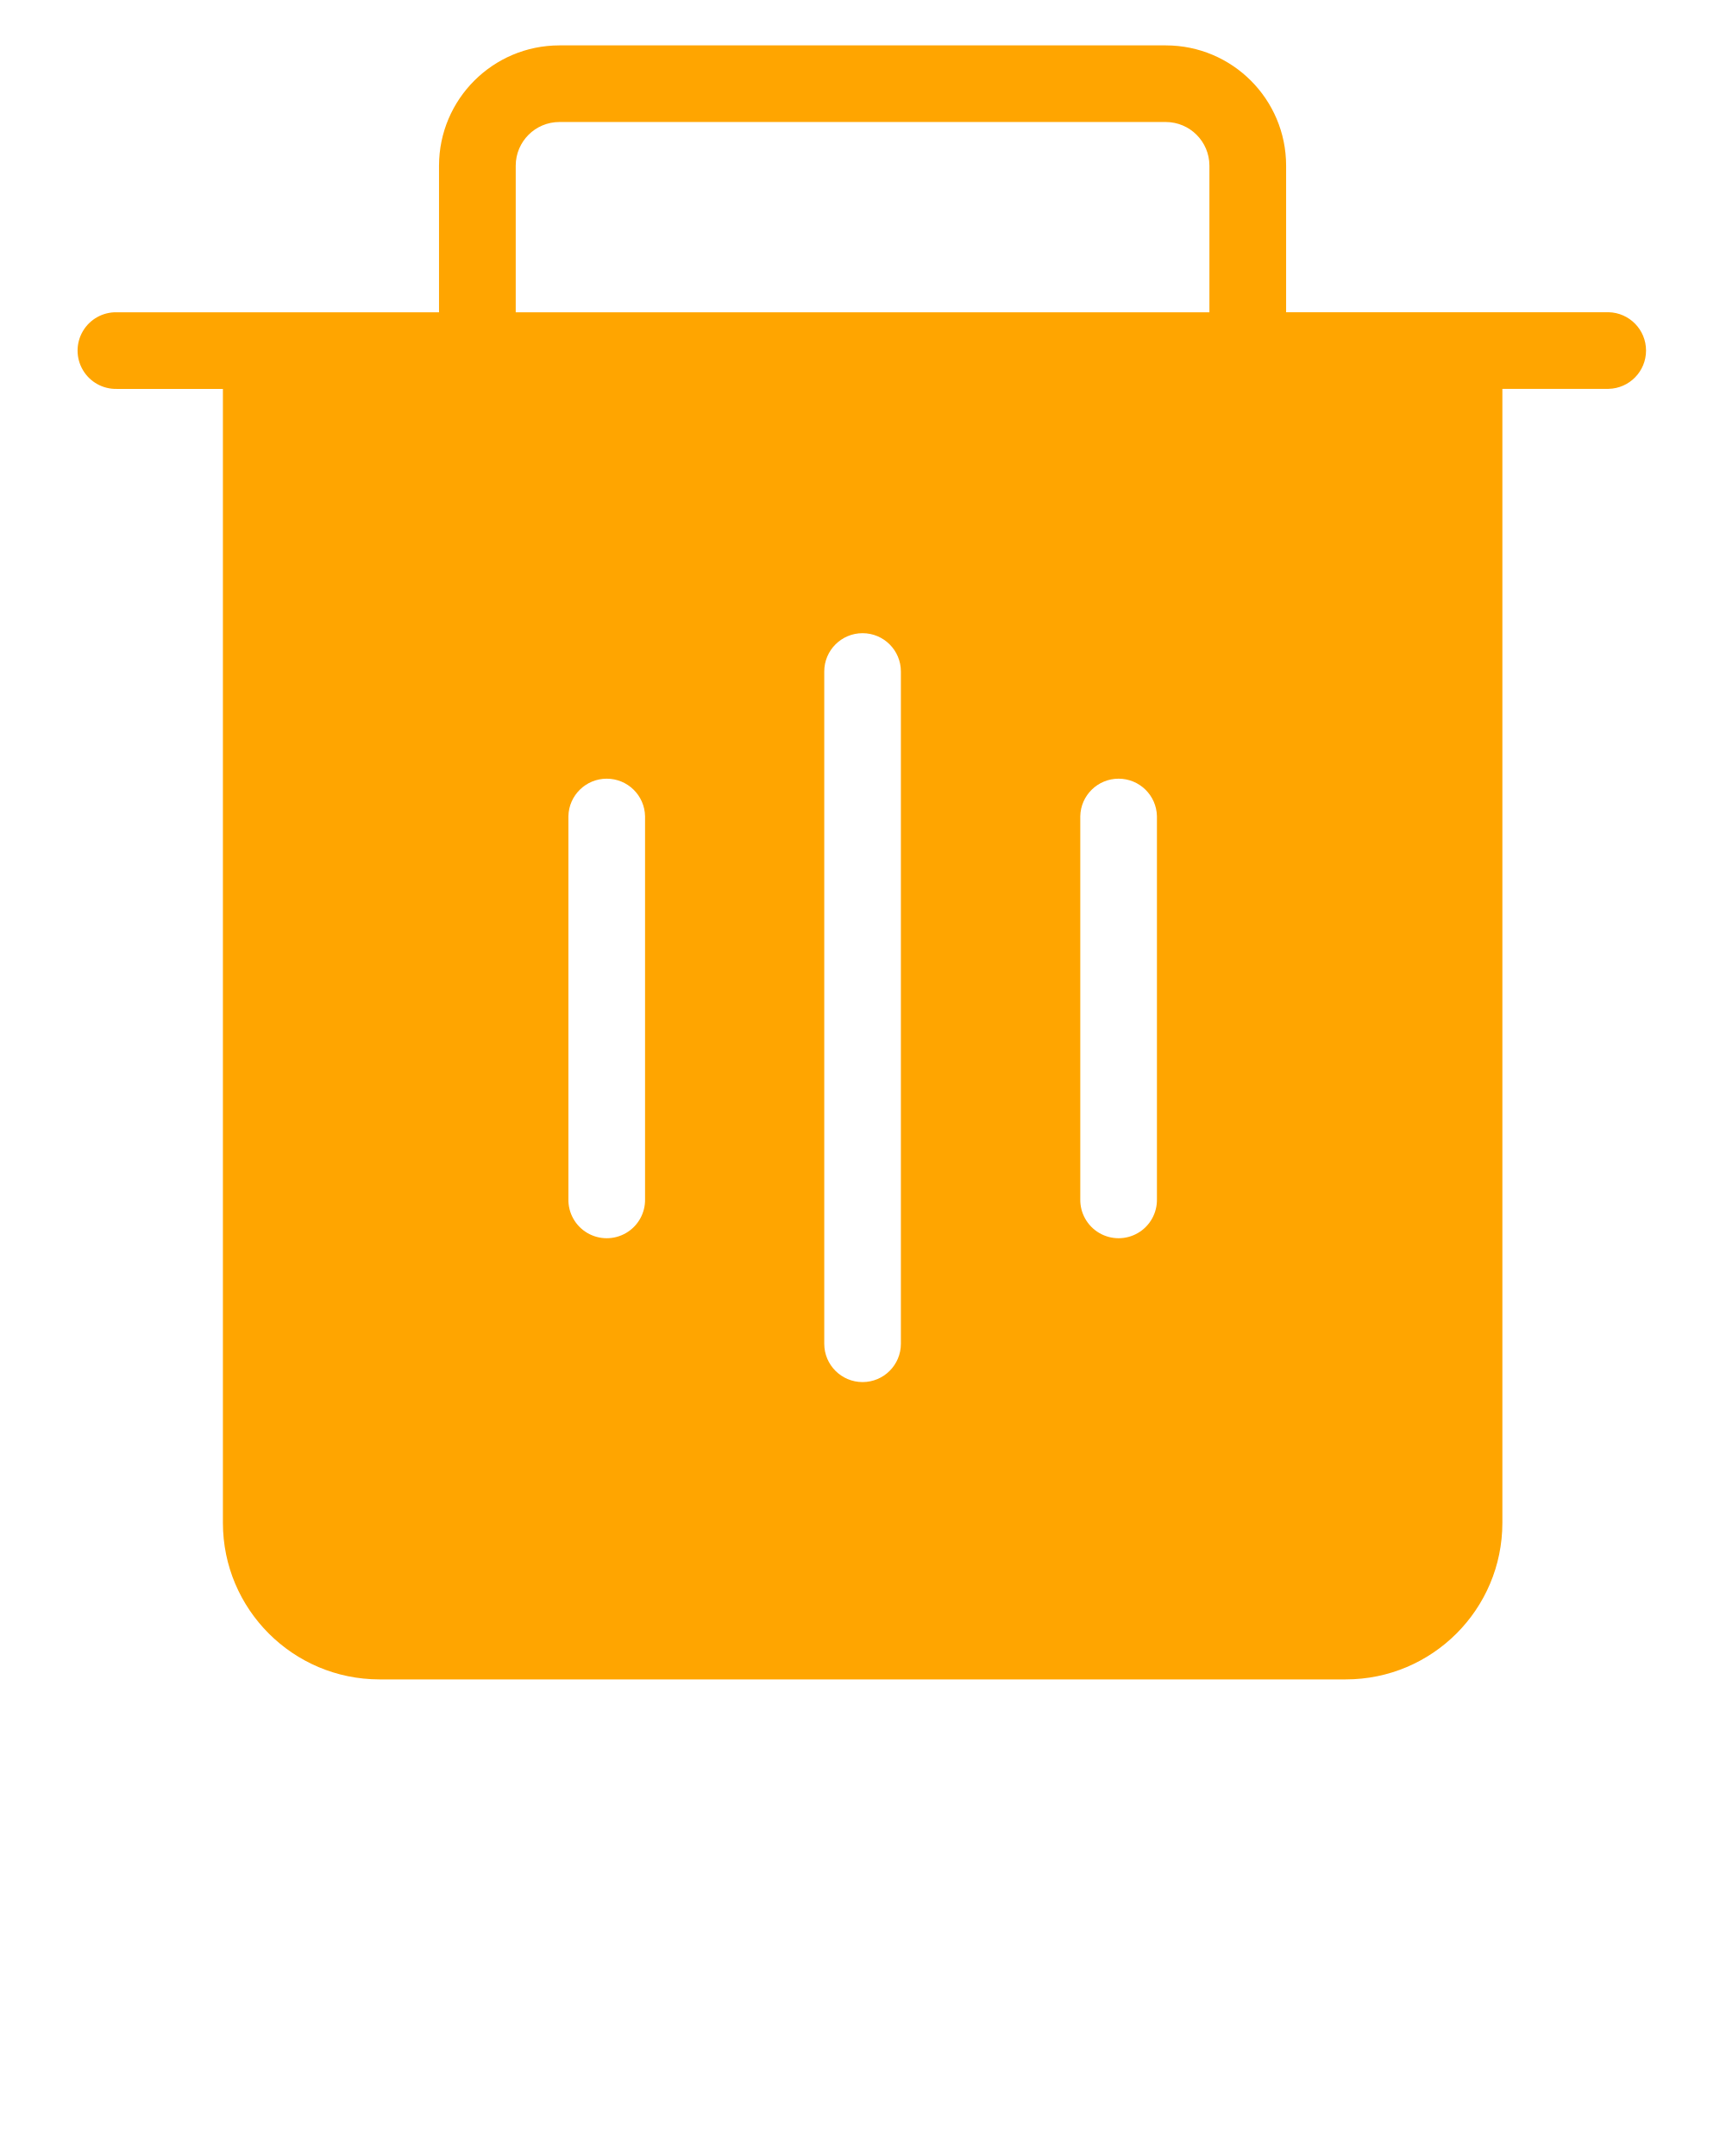
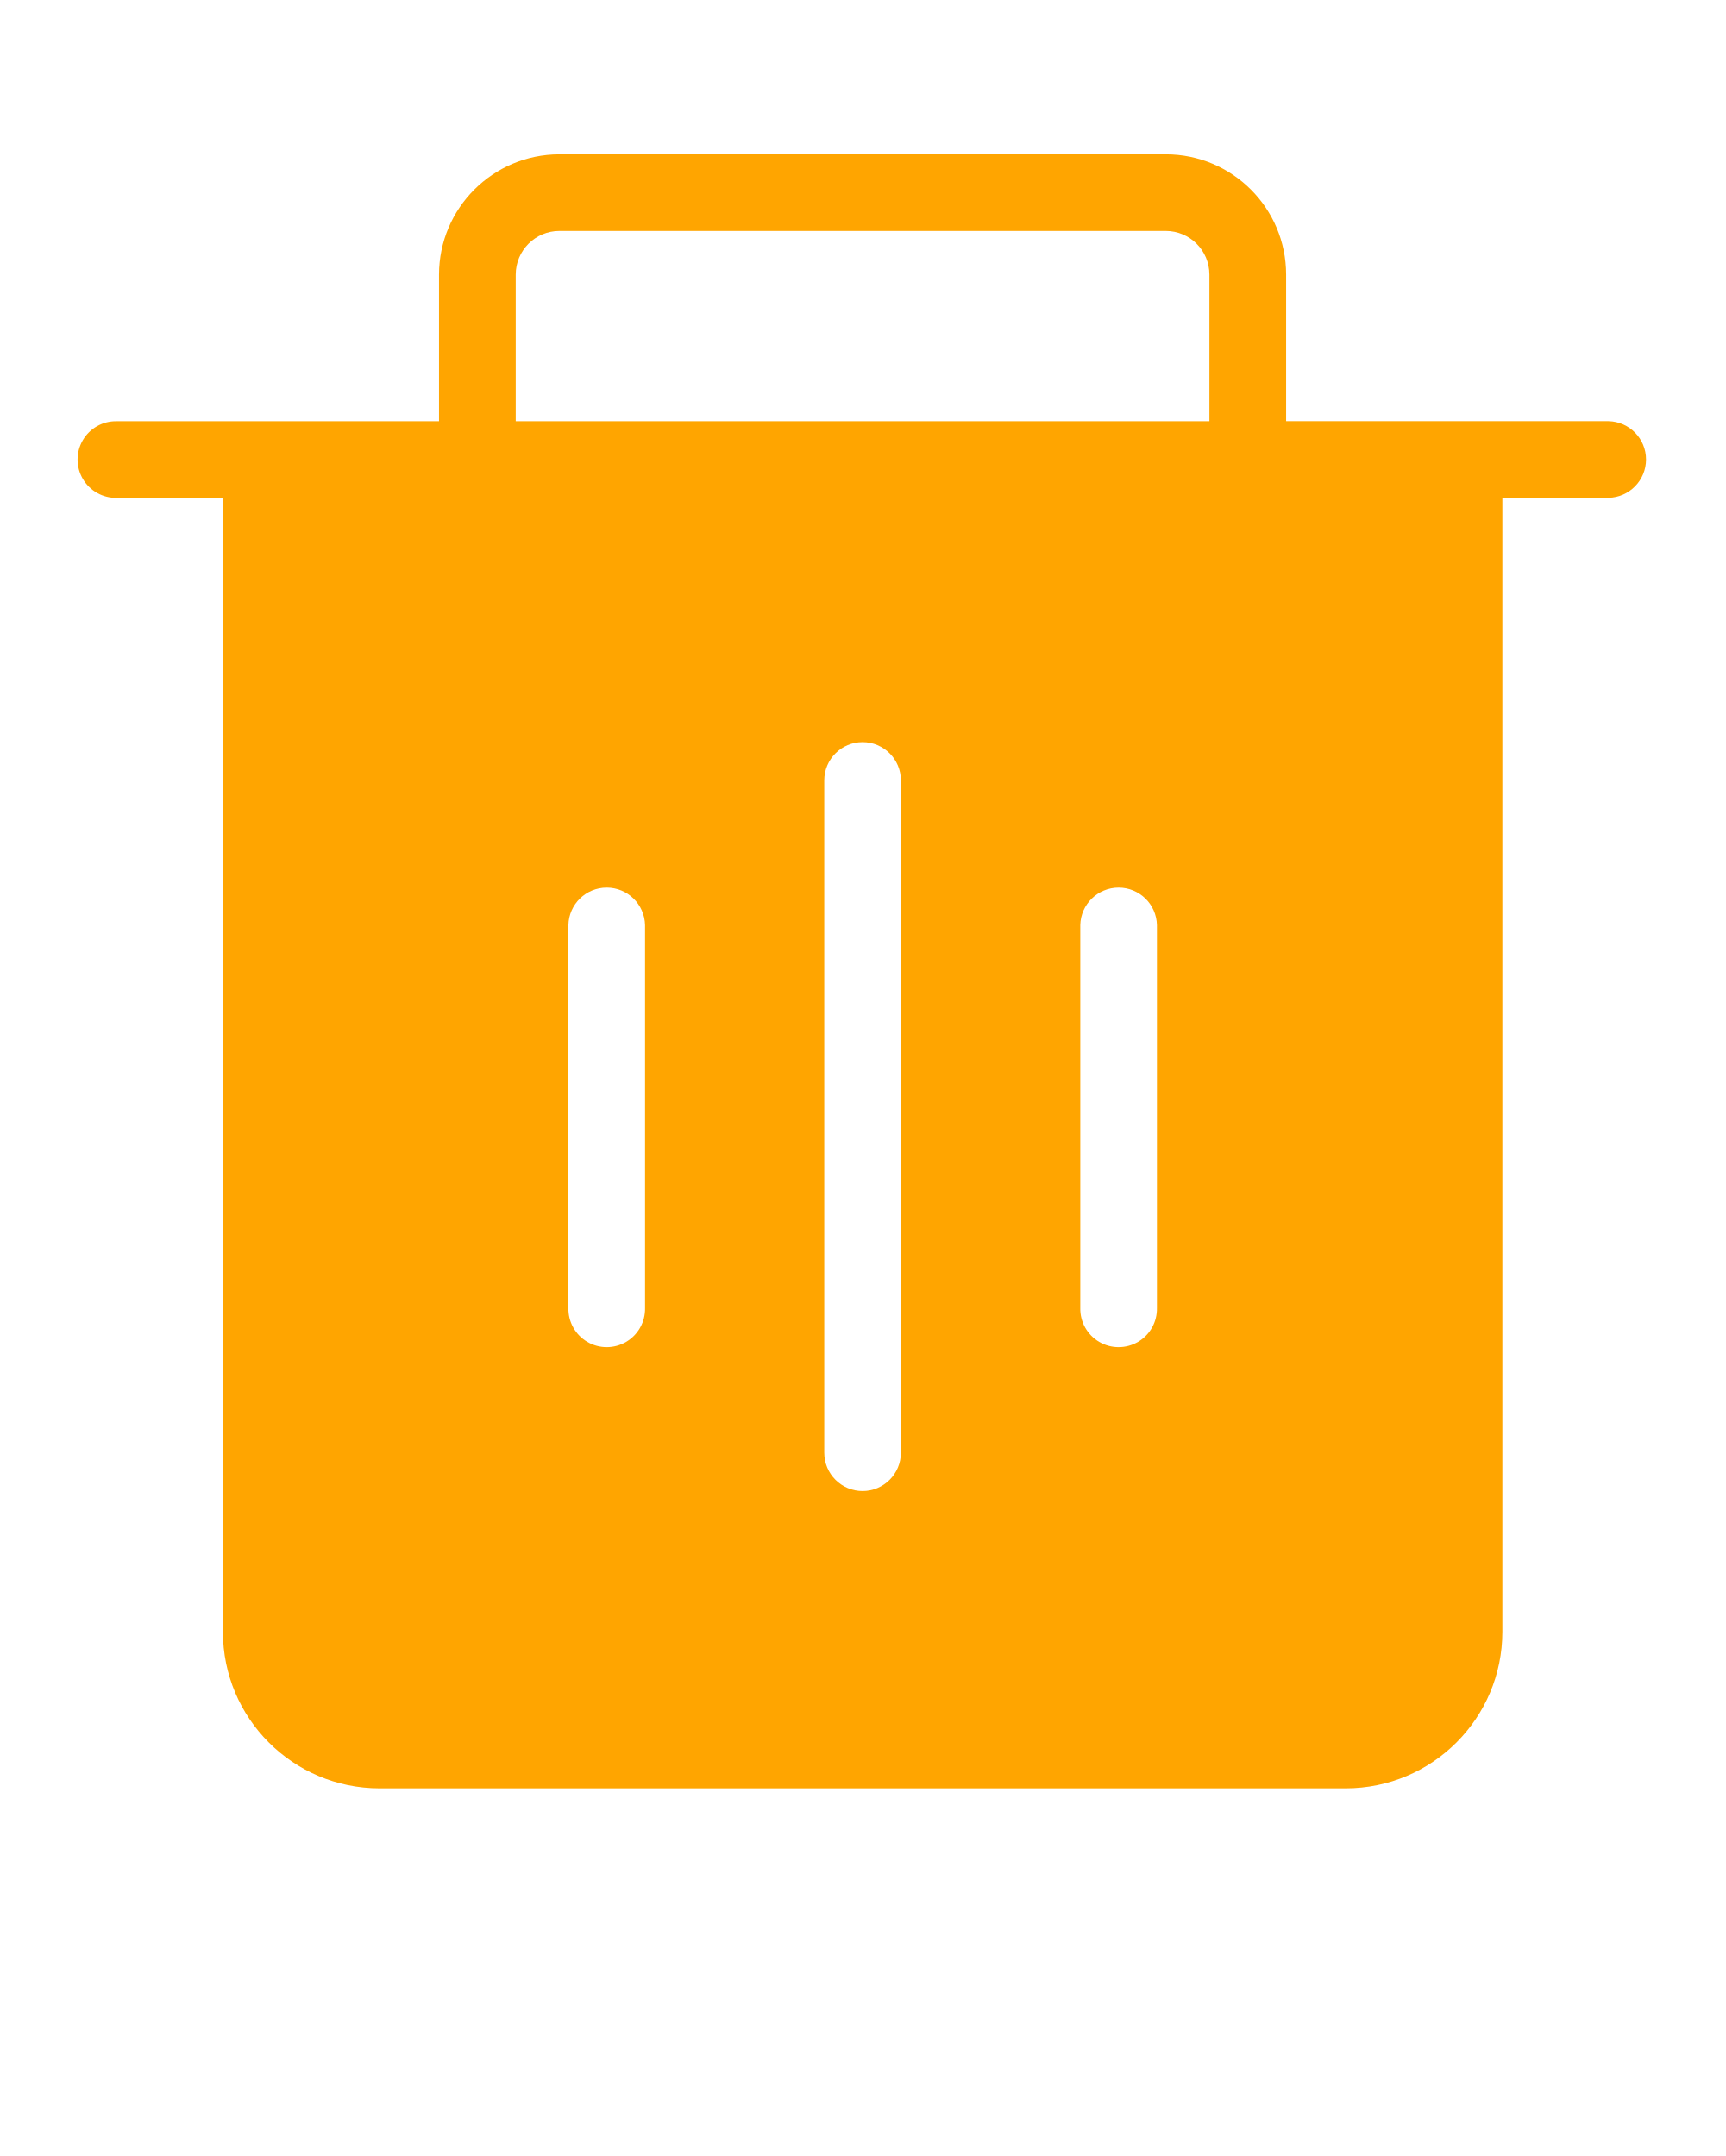
- <svg xmlns="http://www.w3.org/2000/svg" data-name="Layer 1" fill="orange" viewBox="0 0 95 118.75" x="0px" y="0px">
+ <svg xmlns="http://www.w3.org/2000/svg" data-name="Layer 1" fill="orange" viewBox="0 -6 95 118.75" x="0px" y="0px">
  <defs>
    <style>.cls-1{fill-rule:evenodd;}</style>
  </defs>
  <path class="cls-1" d="M20.892,92.5H74.108a8.629,8.629,0,0,0,8.625-8.625V21.418h5.846a2.111,2.111,0,0,0,0-4.221H70.824V9.12A6.627,6.627,0,0,0,64.2,2.5H30.8A6.633,6.633,0,0,0,24.176,9.12V17.2H6.429a2.111,2.111,0,1,0,0,4.221h5.846V83.873A8.628,8.628,0,0,0,20.892,92.5ZM28.4,9.12a2.407,2.407,0,0,1,2.405-2.4H64.2A2.407,2.407,0,0,1,66.6,9.12V17.2H28.4V9.12ZM49.61,36.985V74.013a2.11,2.11,0,0,1-4.22,0V36.985a2.11,2.11,0,0,1,4.22,0Zm14.1,7.969V66.043a2.111,2.111,0,1,1-4.221,0V44.954a2.111,2.111,0,0,1,4.221,0Zm-28.188,0V66.043a2.111,2.111,0,1,1-4.221,0V44.954a2.111,2.111,0,0,1,4.221,0Z" />
</svg>
